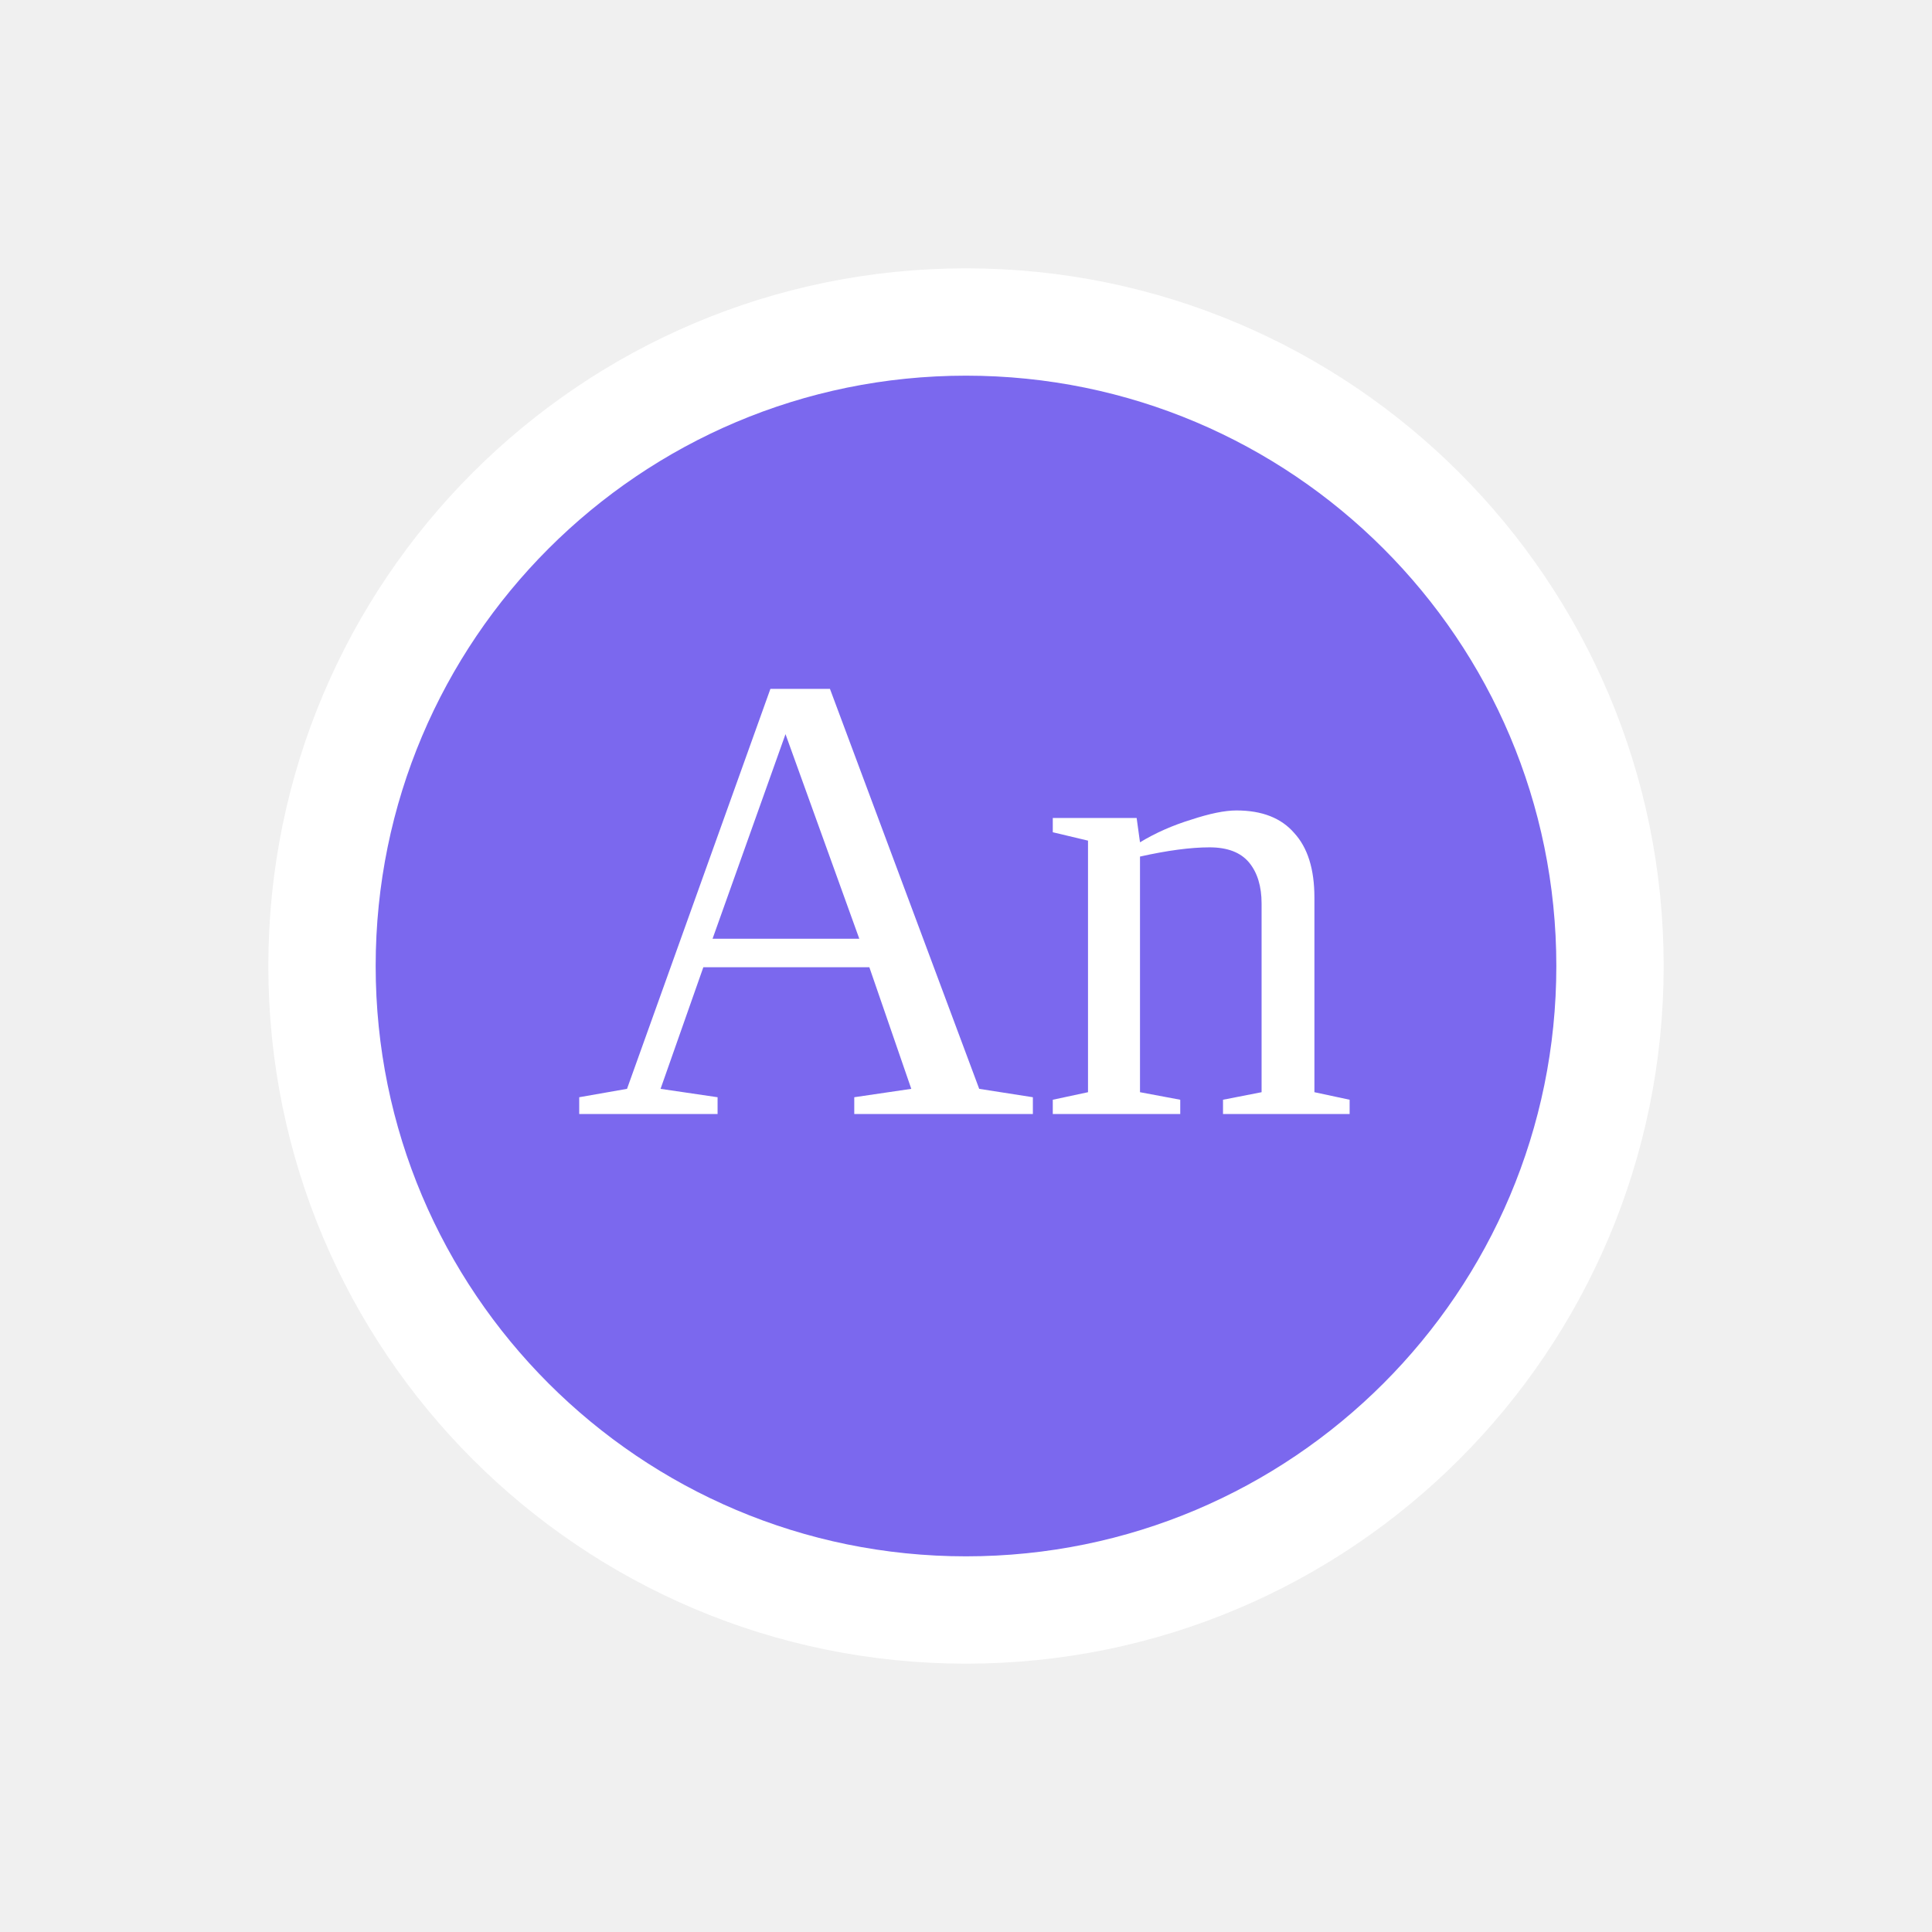
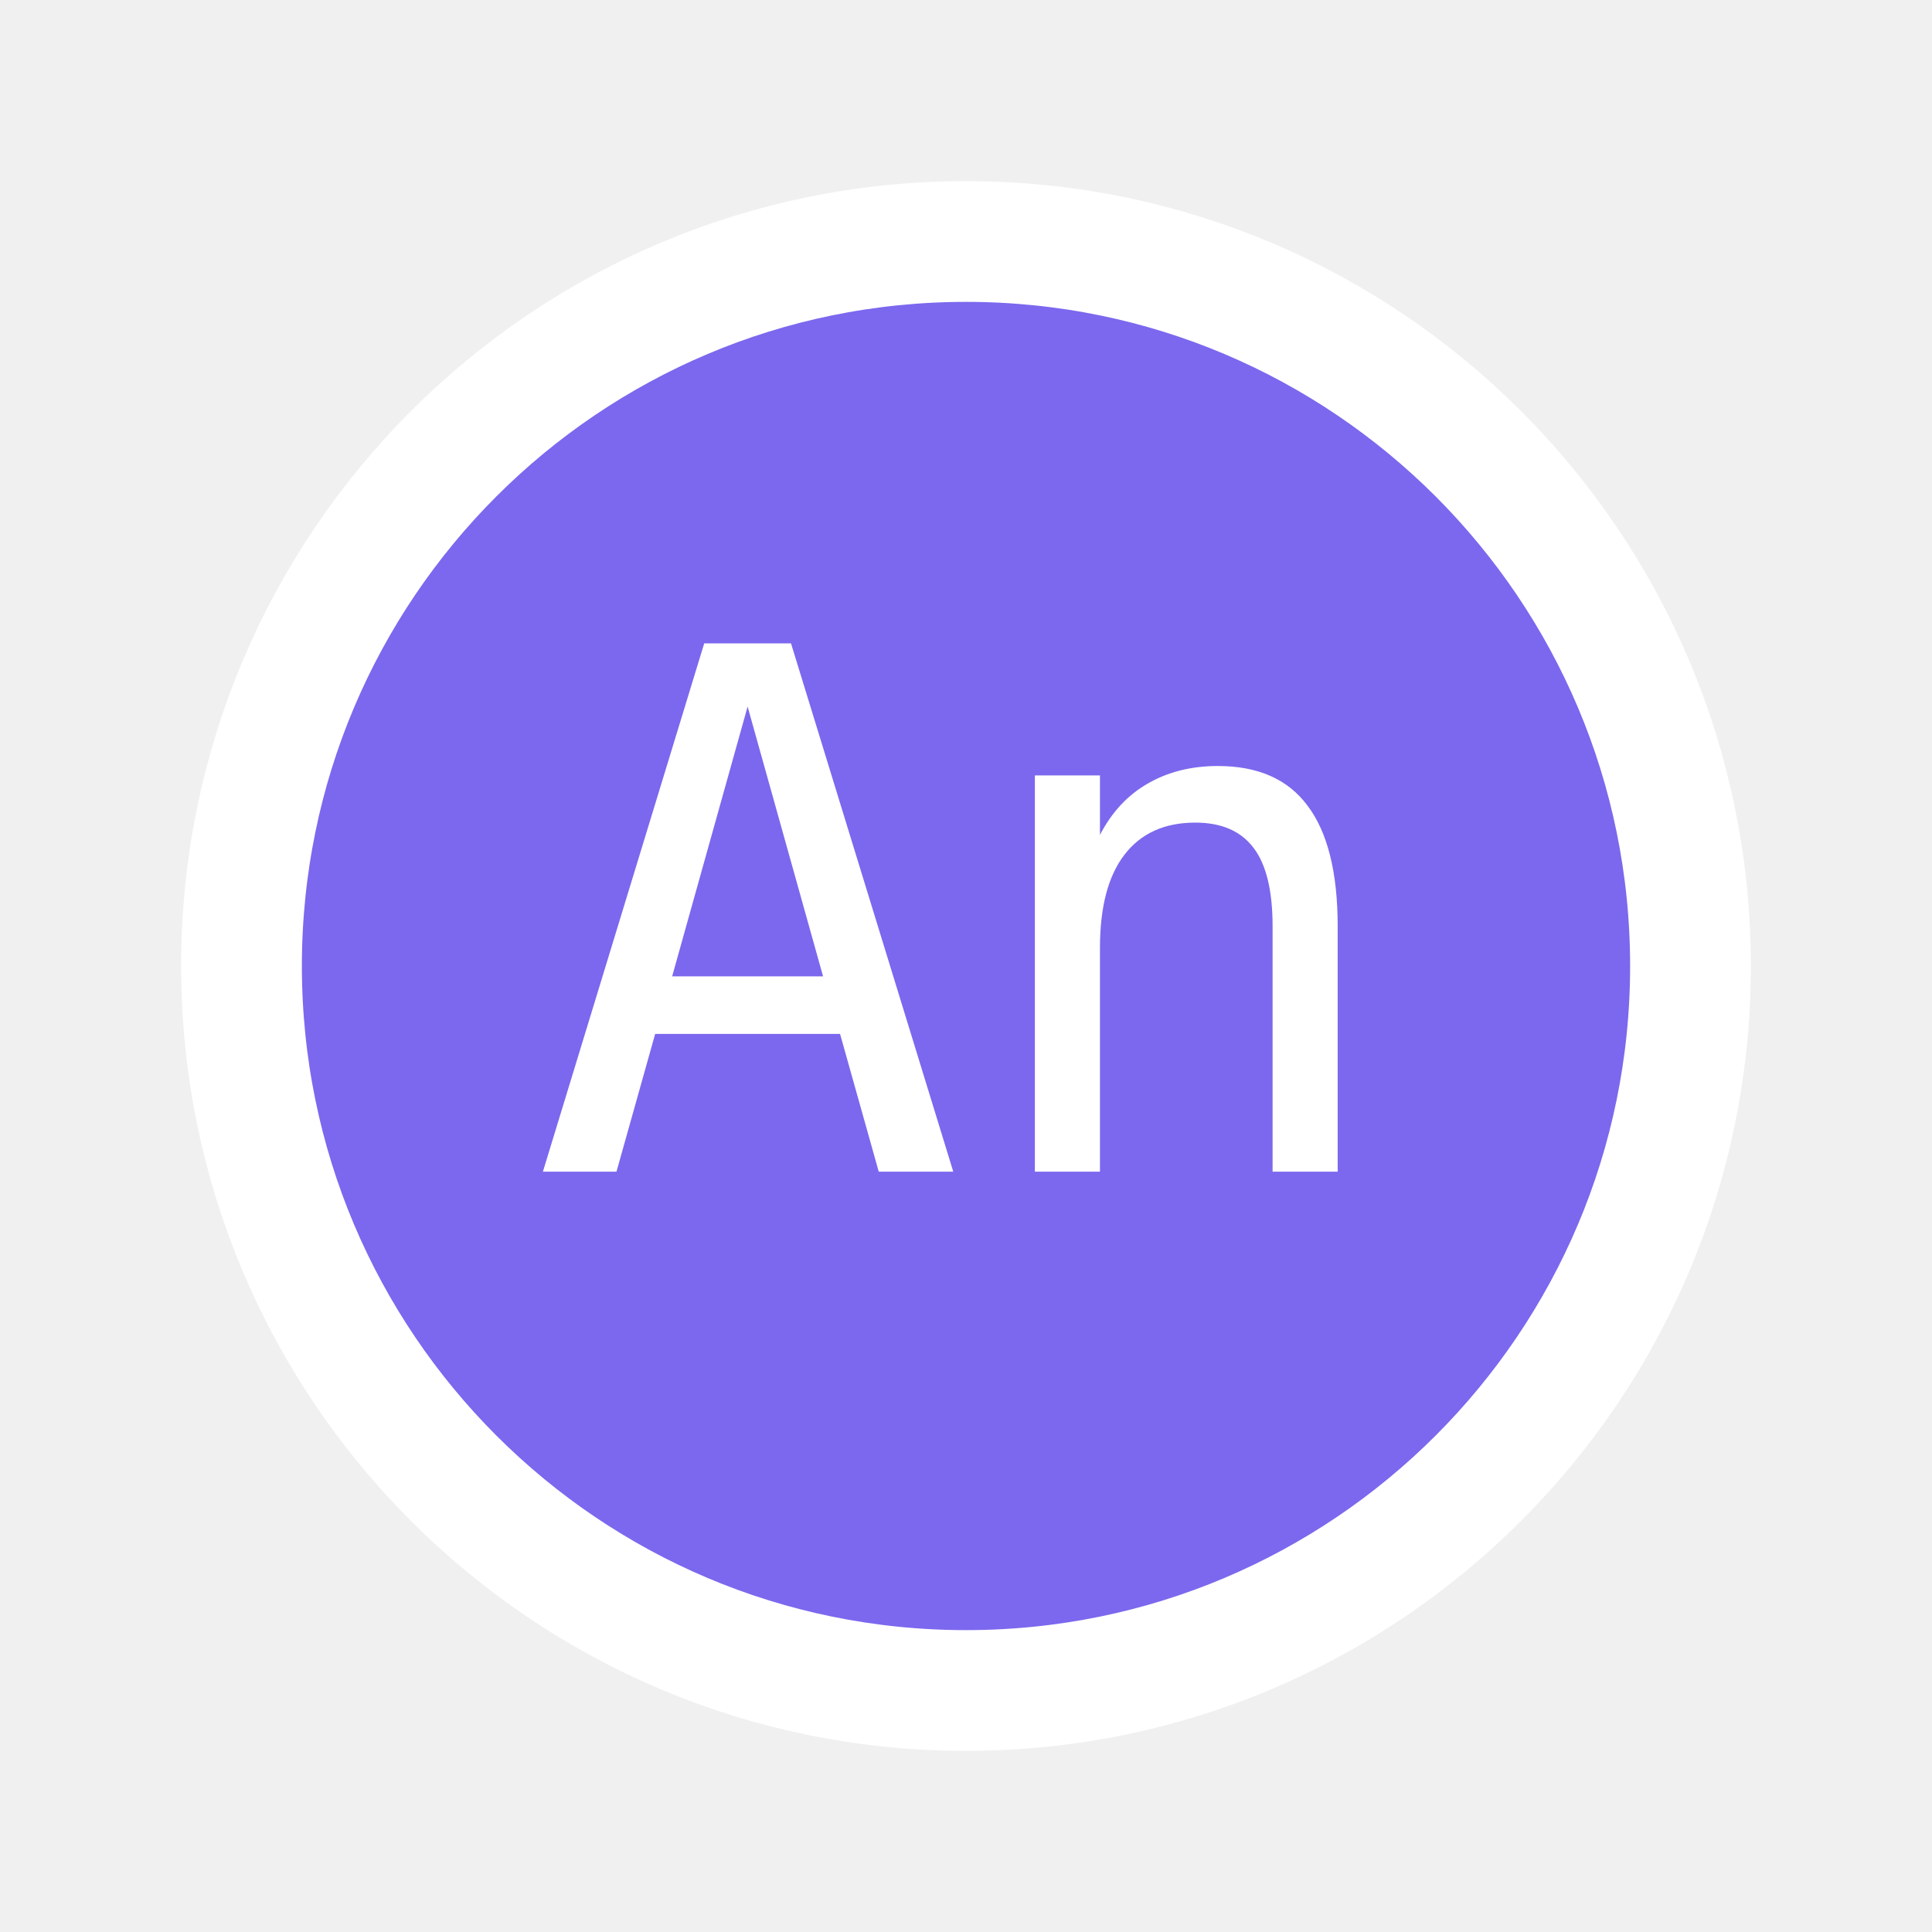
- <svg style="width: 36px; height: 36px; display: flex;">
+ <svg width="32px" height="32px">
  <circle cx="50%" cy="50%" r="12" stroke-width="2" style="stroke: white; fill: mediumslateblue;" />
-   <text text-anchor="middle" dominant-baseline="middle" x="50%" y="50%" style="fill: white; font-size: 12px; font-weight: 500;">An</text>
+   <text text-anchor="middle" dominant-baseline="middle" x="50%" y="50%" style="fill: white; font-size: 12px; font-weight: 500; font-family: monospace;">An</text>
</svg>
